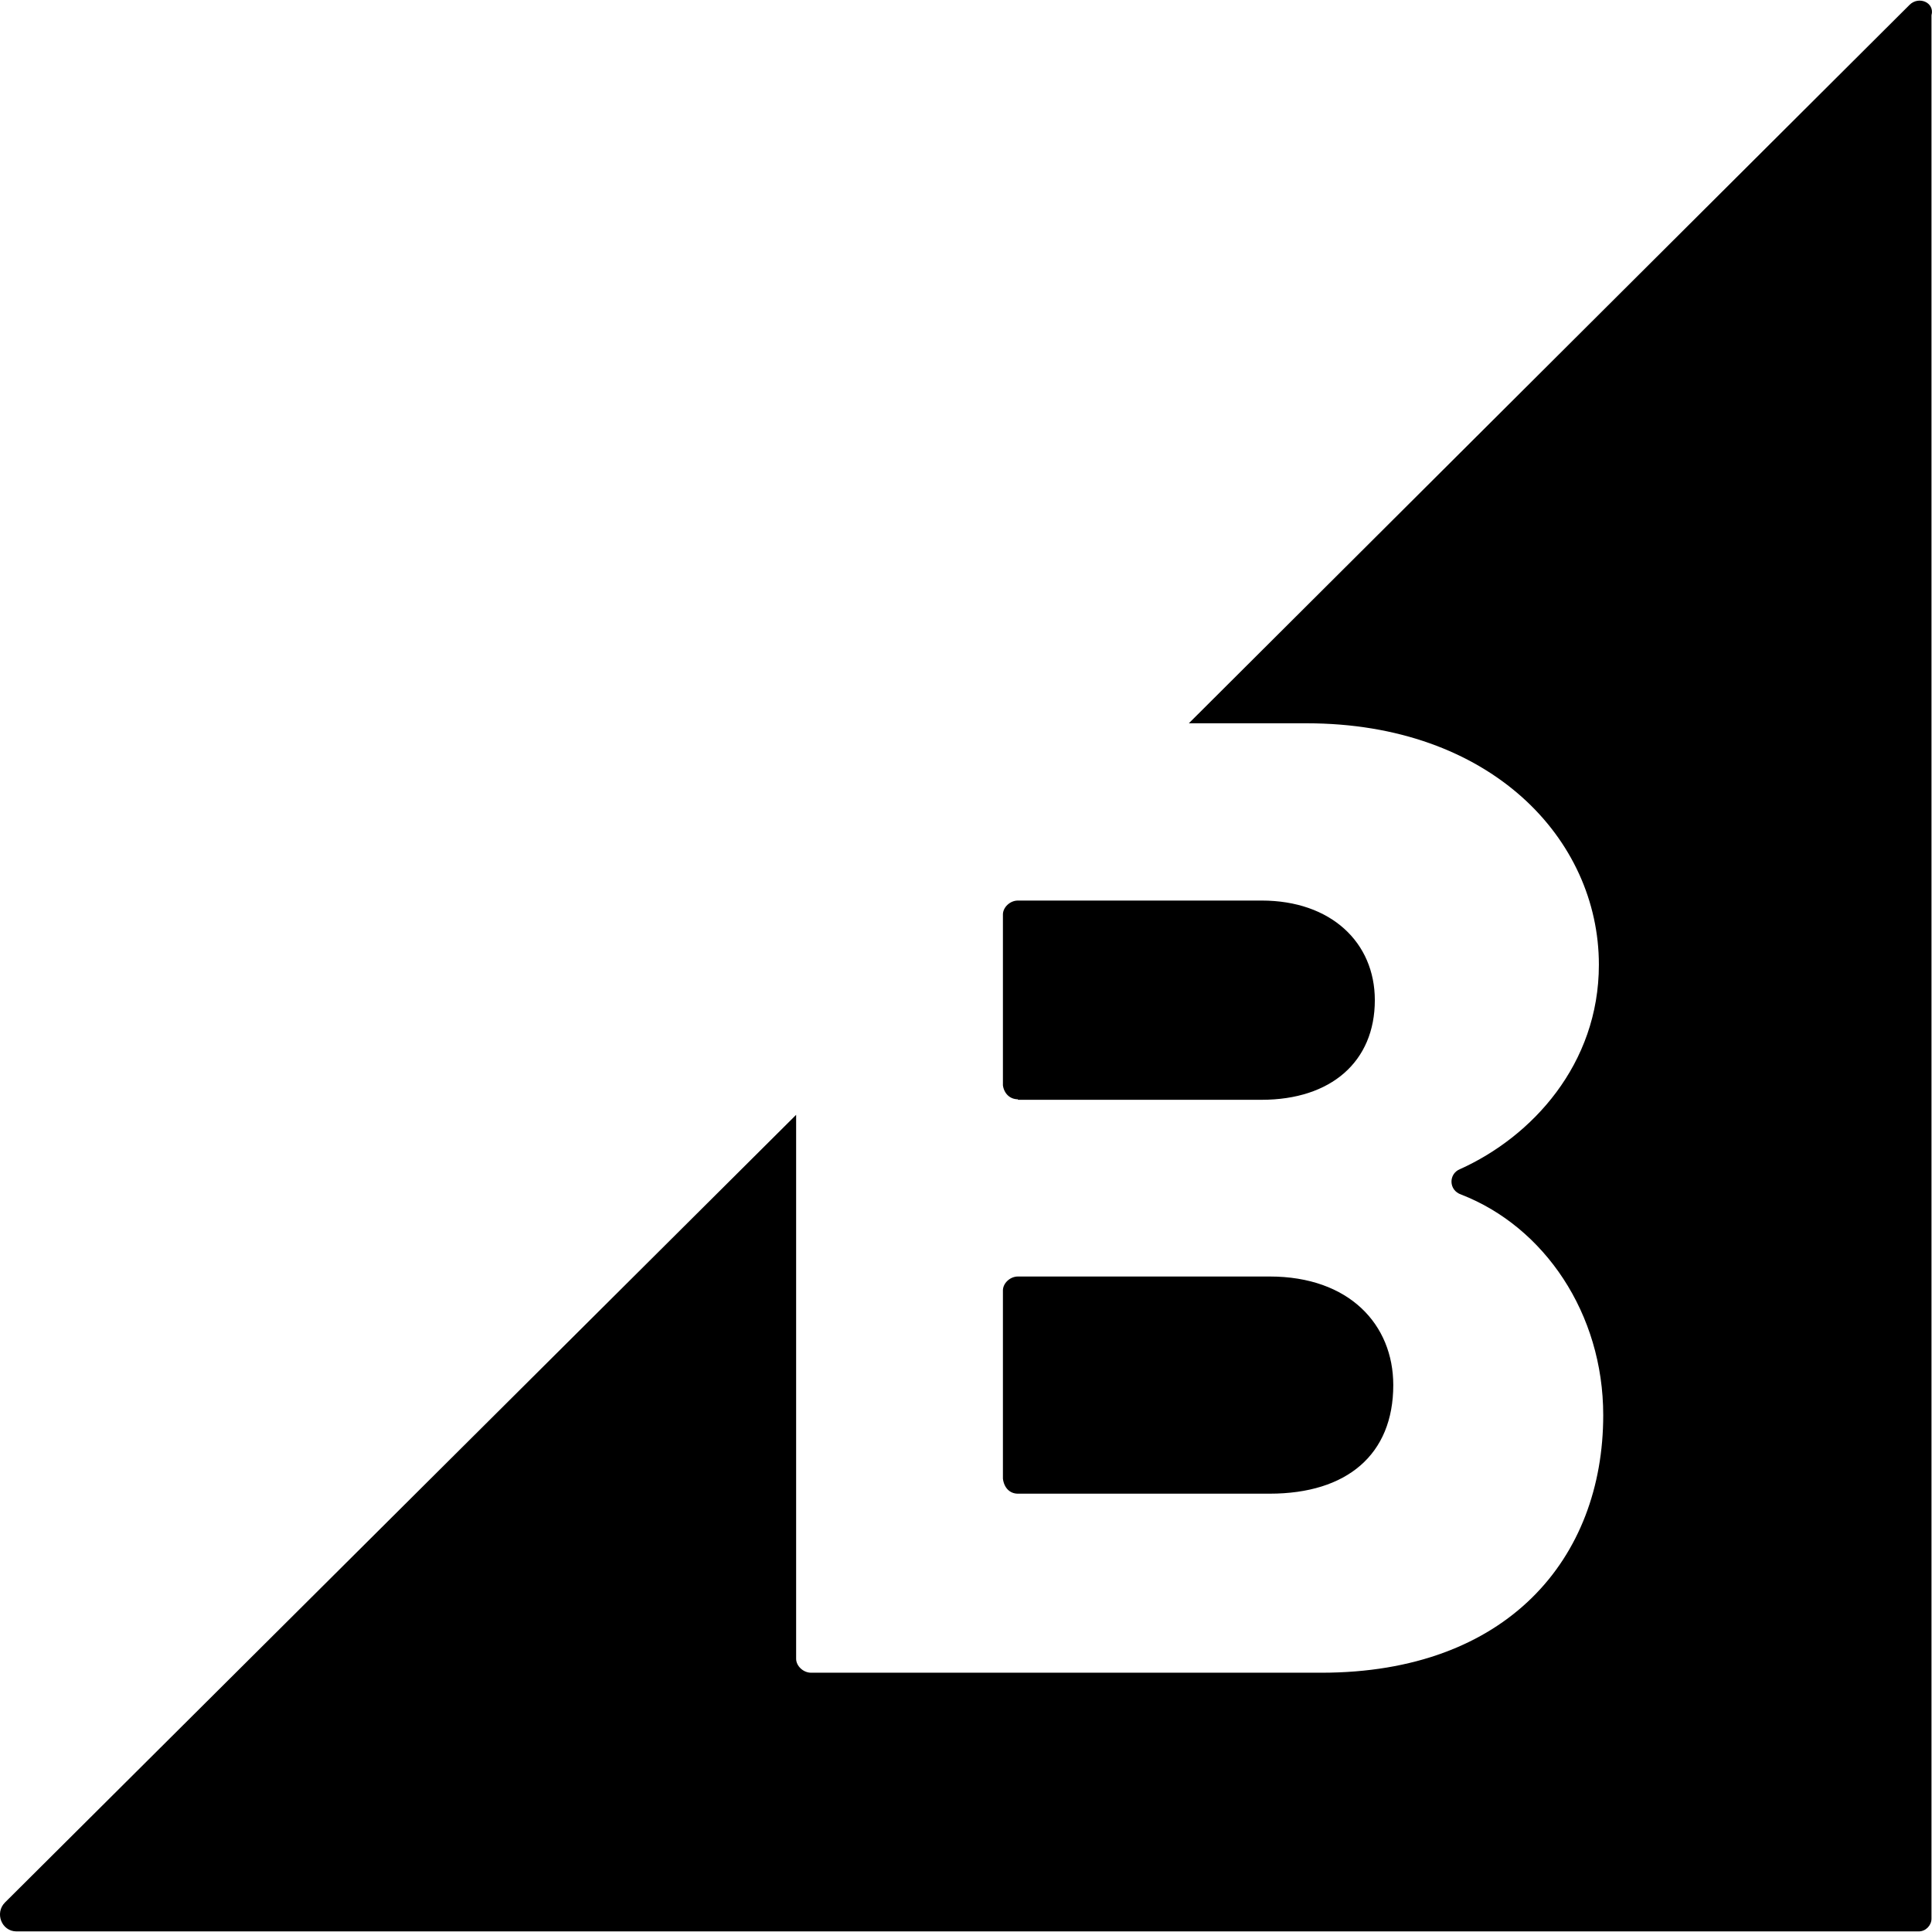
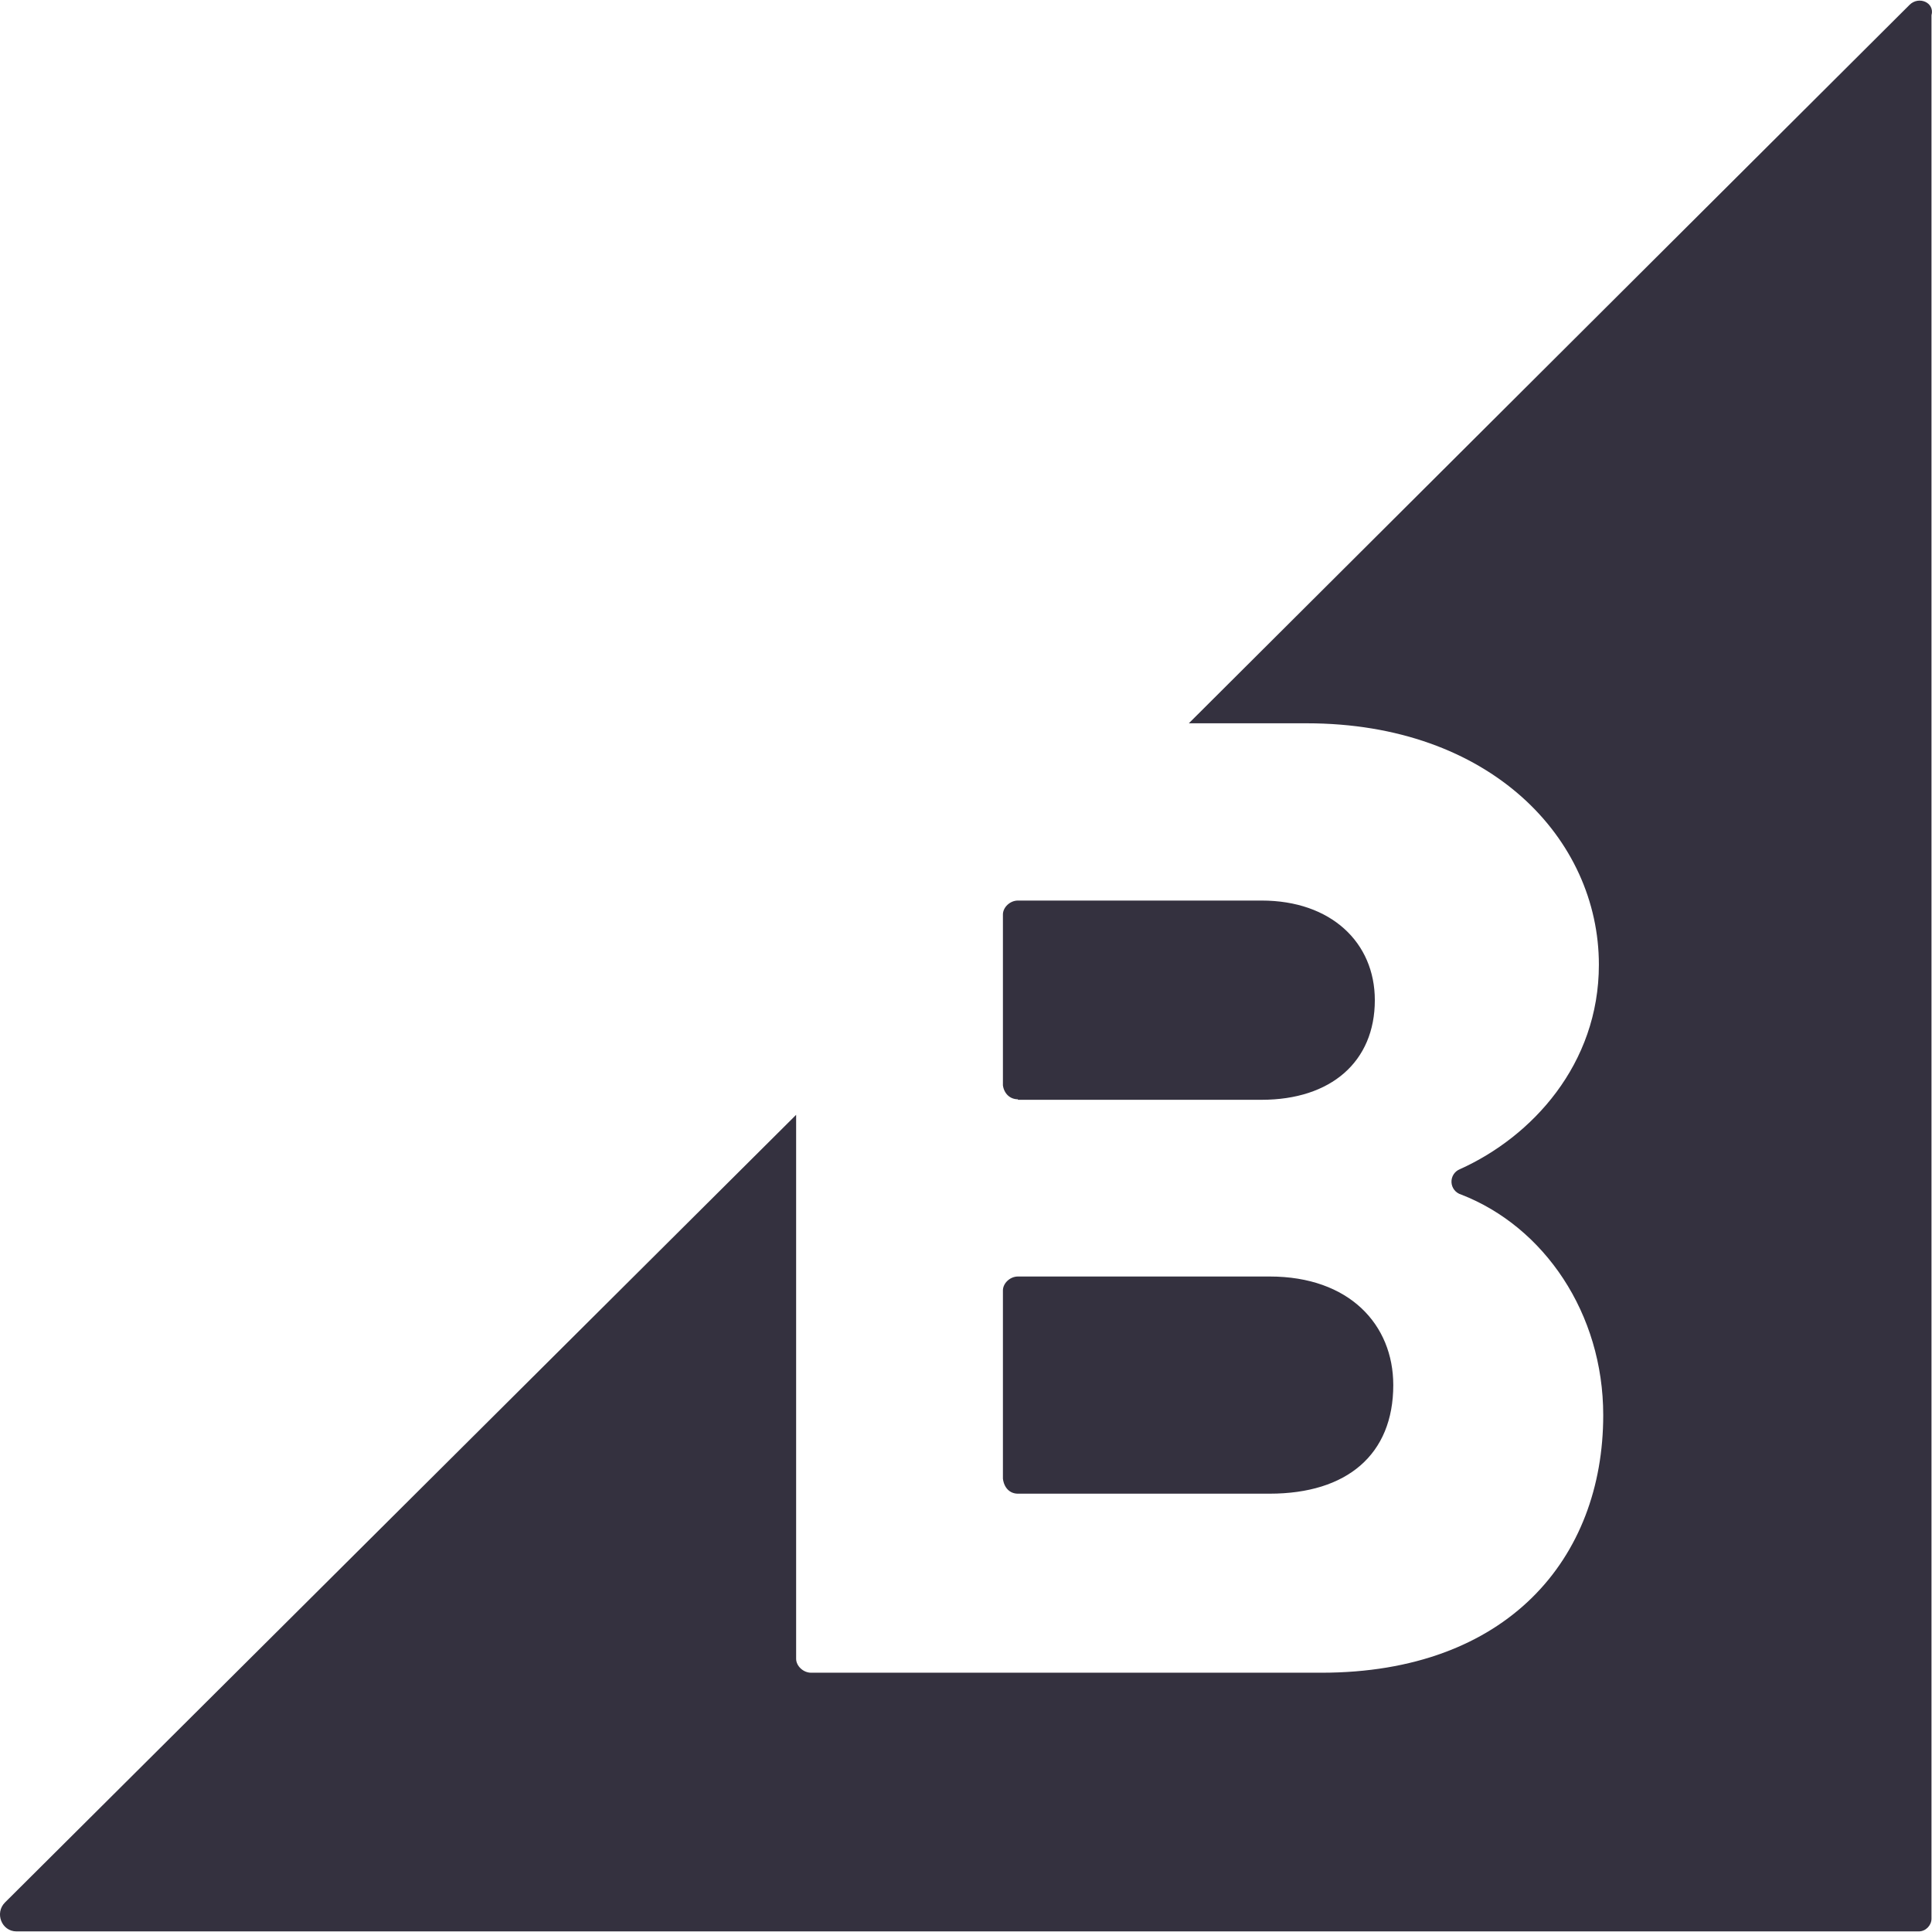
- <svg xmlns="http://www.w3.org/2000/svg" width="64" height="64" fill="#000000">
-   <path d="M33.72 36.432h8.073c2.296 0 3.75-1.263 3.75-3.3 0-1.913-1.454-3.3-3.75-3.3H33.72c-.268 0-.497.23-.497.46v5.663c.038.268.23.46.497.46zm0 13.048h8.34c2.564 0 4.094-1.3 4.094-3.597 0-2-1.454-3.597-4.094-3.597h-8.34c-.268 0-.497.23-.497.46v6.237c.038.306.23.497.497.497zM63.257.16l-23.875 23.8h3.903c6.084 0 9.68 3.826 9.68 7.997 0 3.3-2.22 5.7-4.6 6.772-.383.153-.383.7.038.842 2.755 1.07 4.706 3.94 4.706 7.308 0 4.744-3.176 8.532-9.336 8.532H26.87c-.268 0-.497-.23-.497-.46V36.93L.164 63.023c-.344.344-.115.957.383.957h63.016c.23 0 .42-.2.42-.42V.505c.115-.42-.42-.65-.727-.344z" />
+ <svg xmlns="http://www.w3.org/2000/svg" fill="#34313f" viewBox="0 0 64 64">
+   <path d="M33.72 36.432h8.073c2.296 0 3.75-1.263 3.75-3.3 0-1.913-1.454-3.3-3.75-3.3H33.72c-.268 0-.497.23-.497.46v5.663c.038.268.23.46.497.46zm0 13.048h8.34c2.564 0 4.094-1.3 4.094-3.597 0-2-1.454-3.597-4.094-3.597h-8.34c-.268 0-.497.23-.497.46v6.237c.038.306.23.497.497.497zM63.257.16l-23.875 23.8h3.903c6.084 0 9.68 3.826 9.68 7.997 0 3.3-2.22 5.7-4.6 6.772a.445.445 0 0 0 .038.842c2.755 1.07 4.706 3.94 4.706 7.308 0 4.744-3.176 8.532-9.336 8.532H26.87c-.268 0-.497-.23-.497-.46V36.93L.164 63.023c-.344.344-.115.957.383.957h63.016c.23 0 .42-.2.42-.42V.505c.115-.42-.42-.65-.727-.344z" />
</svg>
